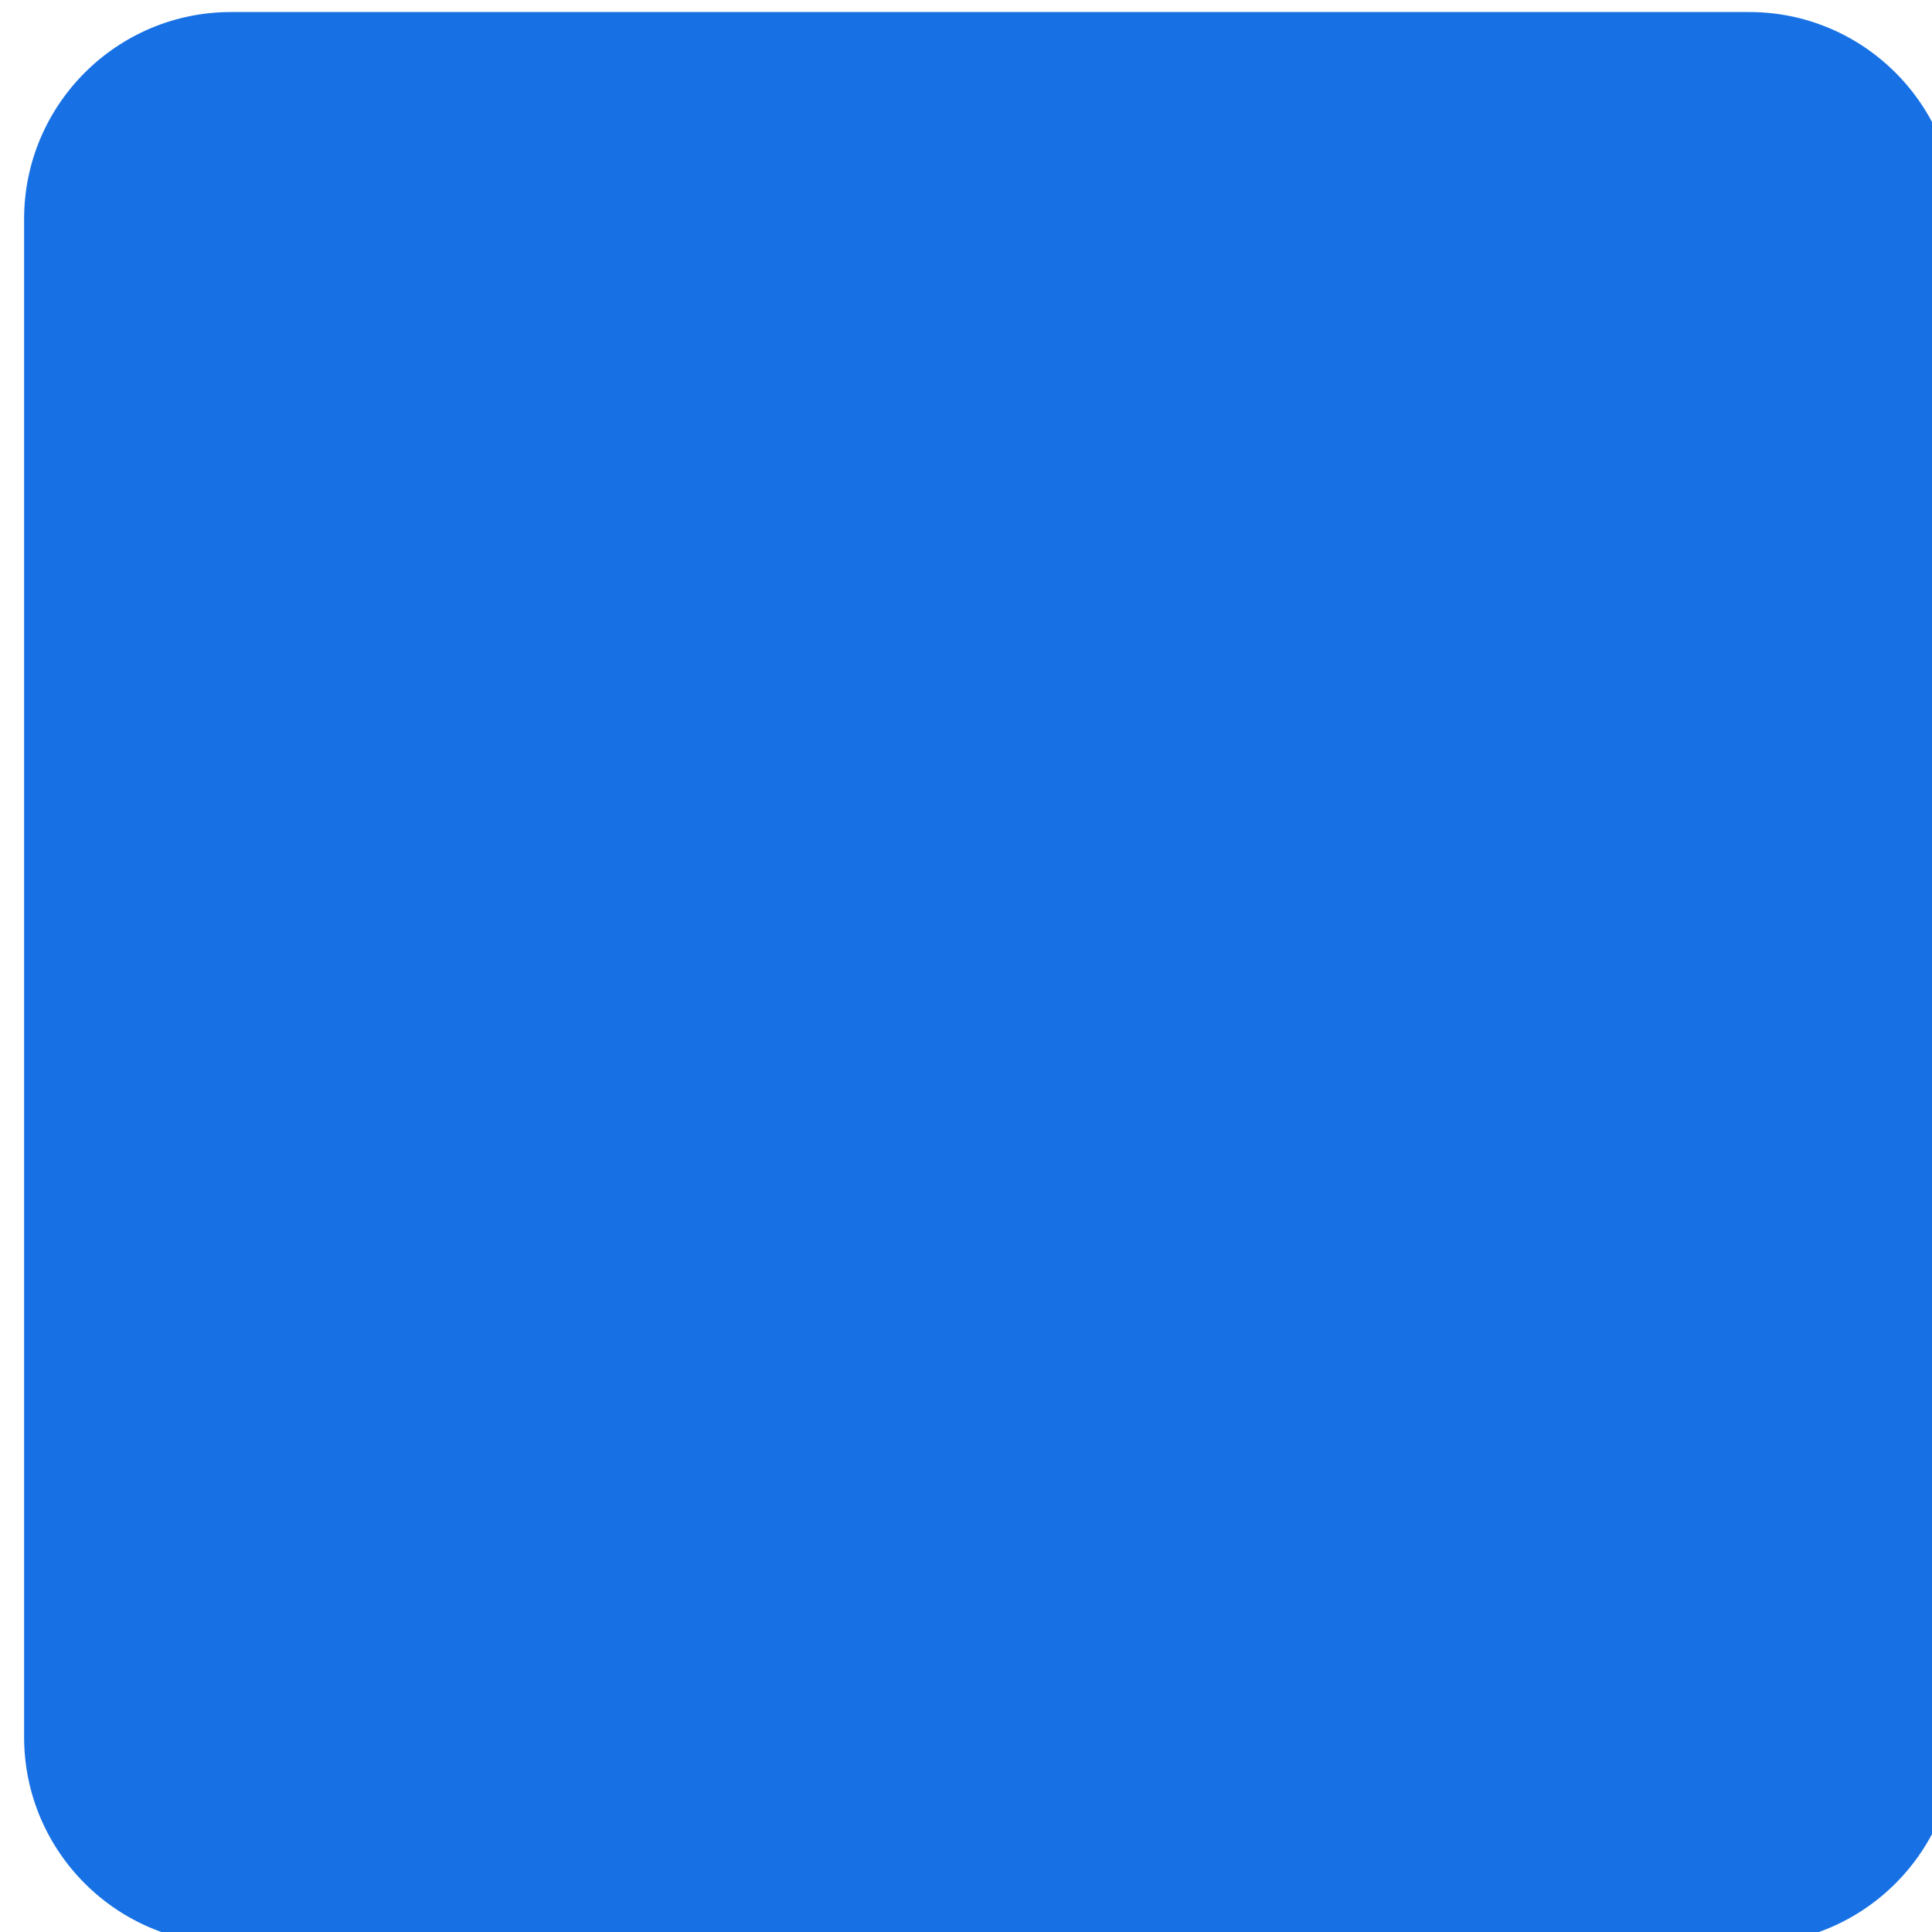
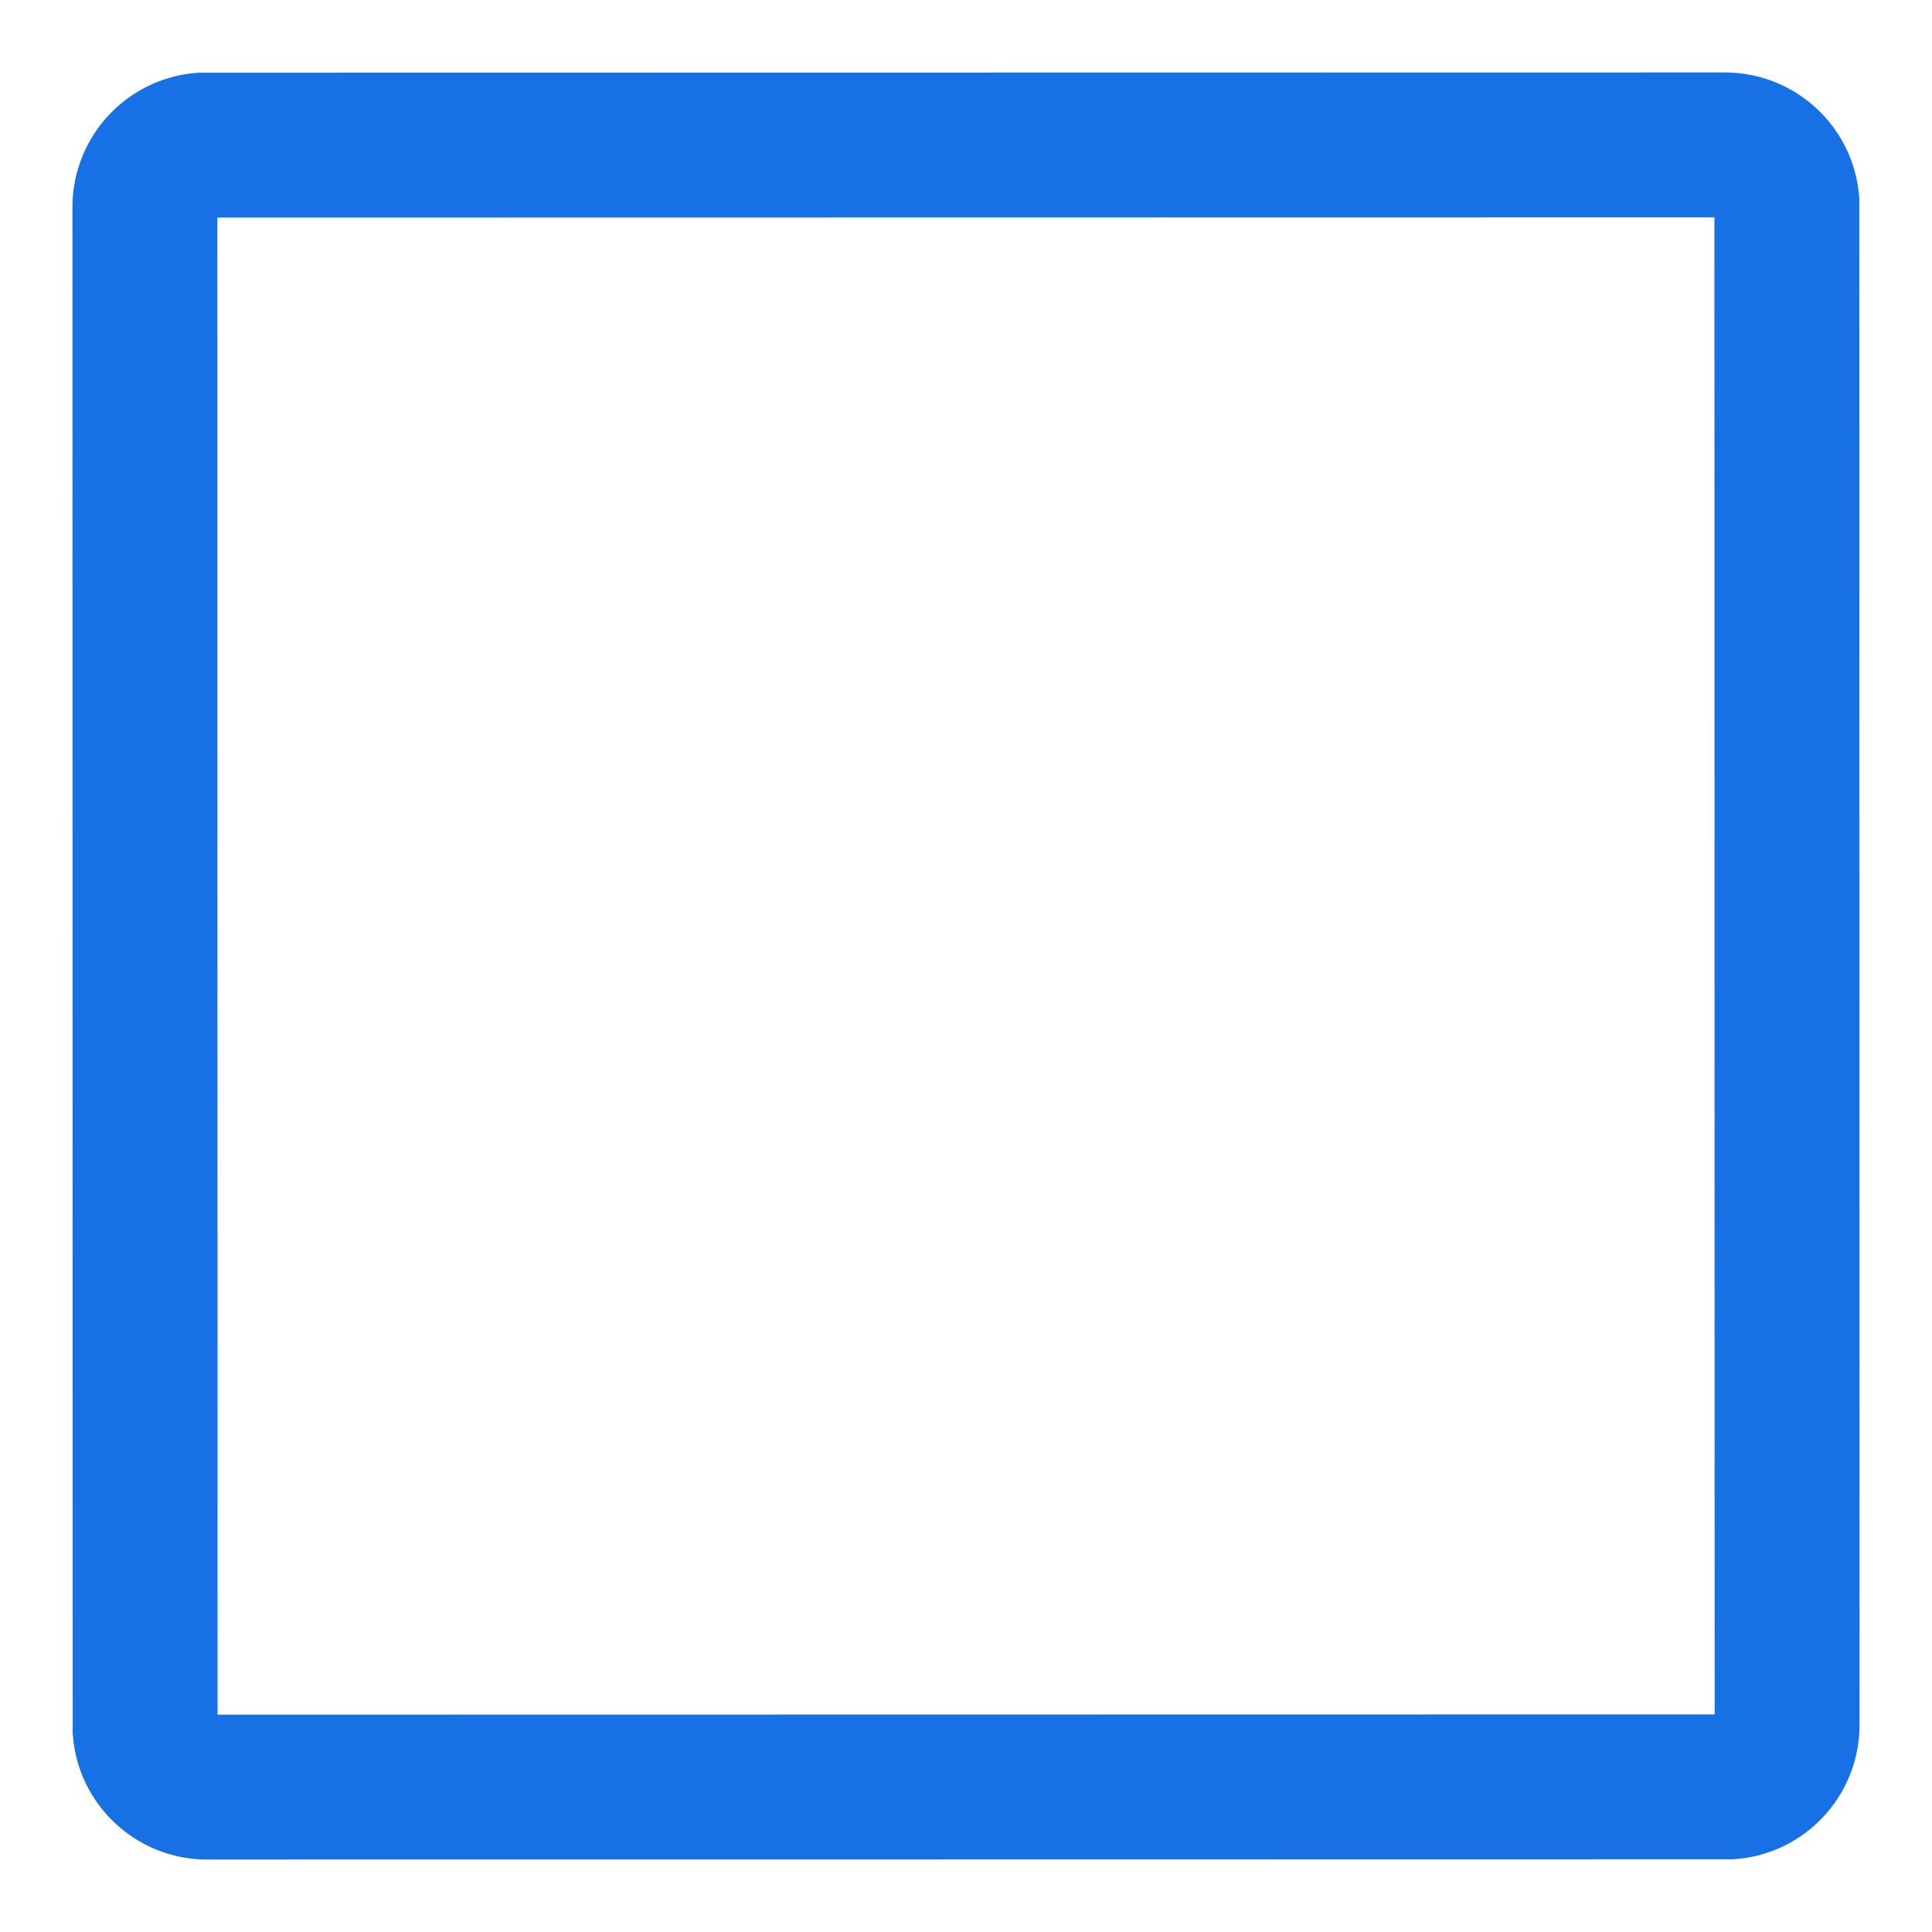
<svg xmlns="http://www.w3.org/2000/svg" height="40" viewBox="0 0 40 40" width="40">
-   <path d="m36.214 40.25c2.366 0 4.286-1.92 4.286-4.286v-31.429c0-2.366-1.92-4.286-4.286-4.286h-31.429c-2.366 0-4.286 1.92-4.286 4.286v31.429c0 2.366 1.92 4.286 4.286 4.286z" fill="#1771e4" />
+   <path d="m35.714 3-31.543.005c-.321.028-.607.175-.816.395-.22.231-.355.543-.355.886l.005 31.543c.028.321.175.607.395.816.231.22.543.355.886.355l31.543-.005c.321-.028.607-.175.816-.395.22-.231.355-.543.355-.886l-.005-31.543c-.028-.321-.175-.607-.395-.816-.231-.22-.543-.355-.886-.355z" fill="none" stroke="#1771e4" stroke-width="3" />
</svg>
